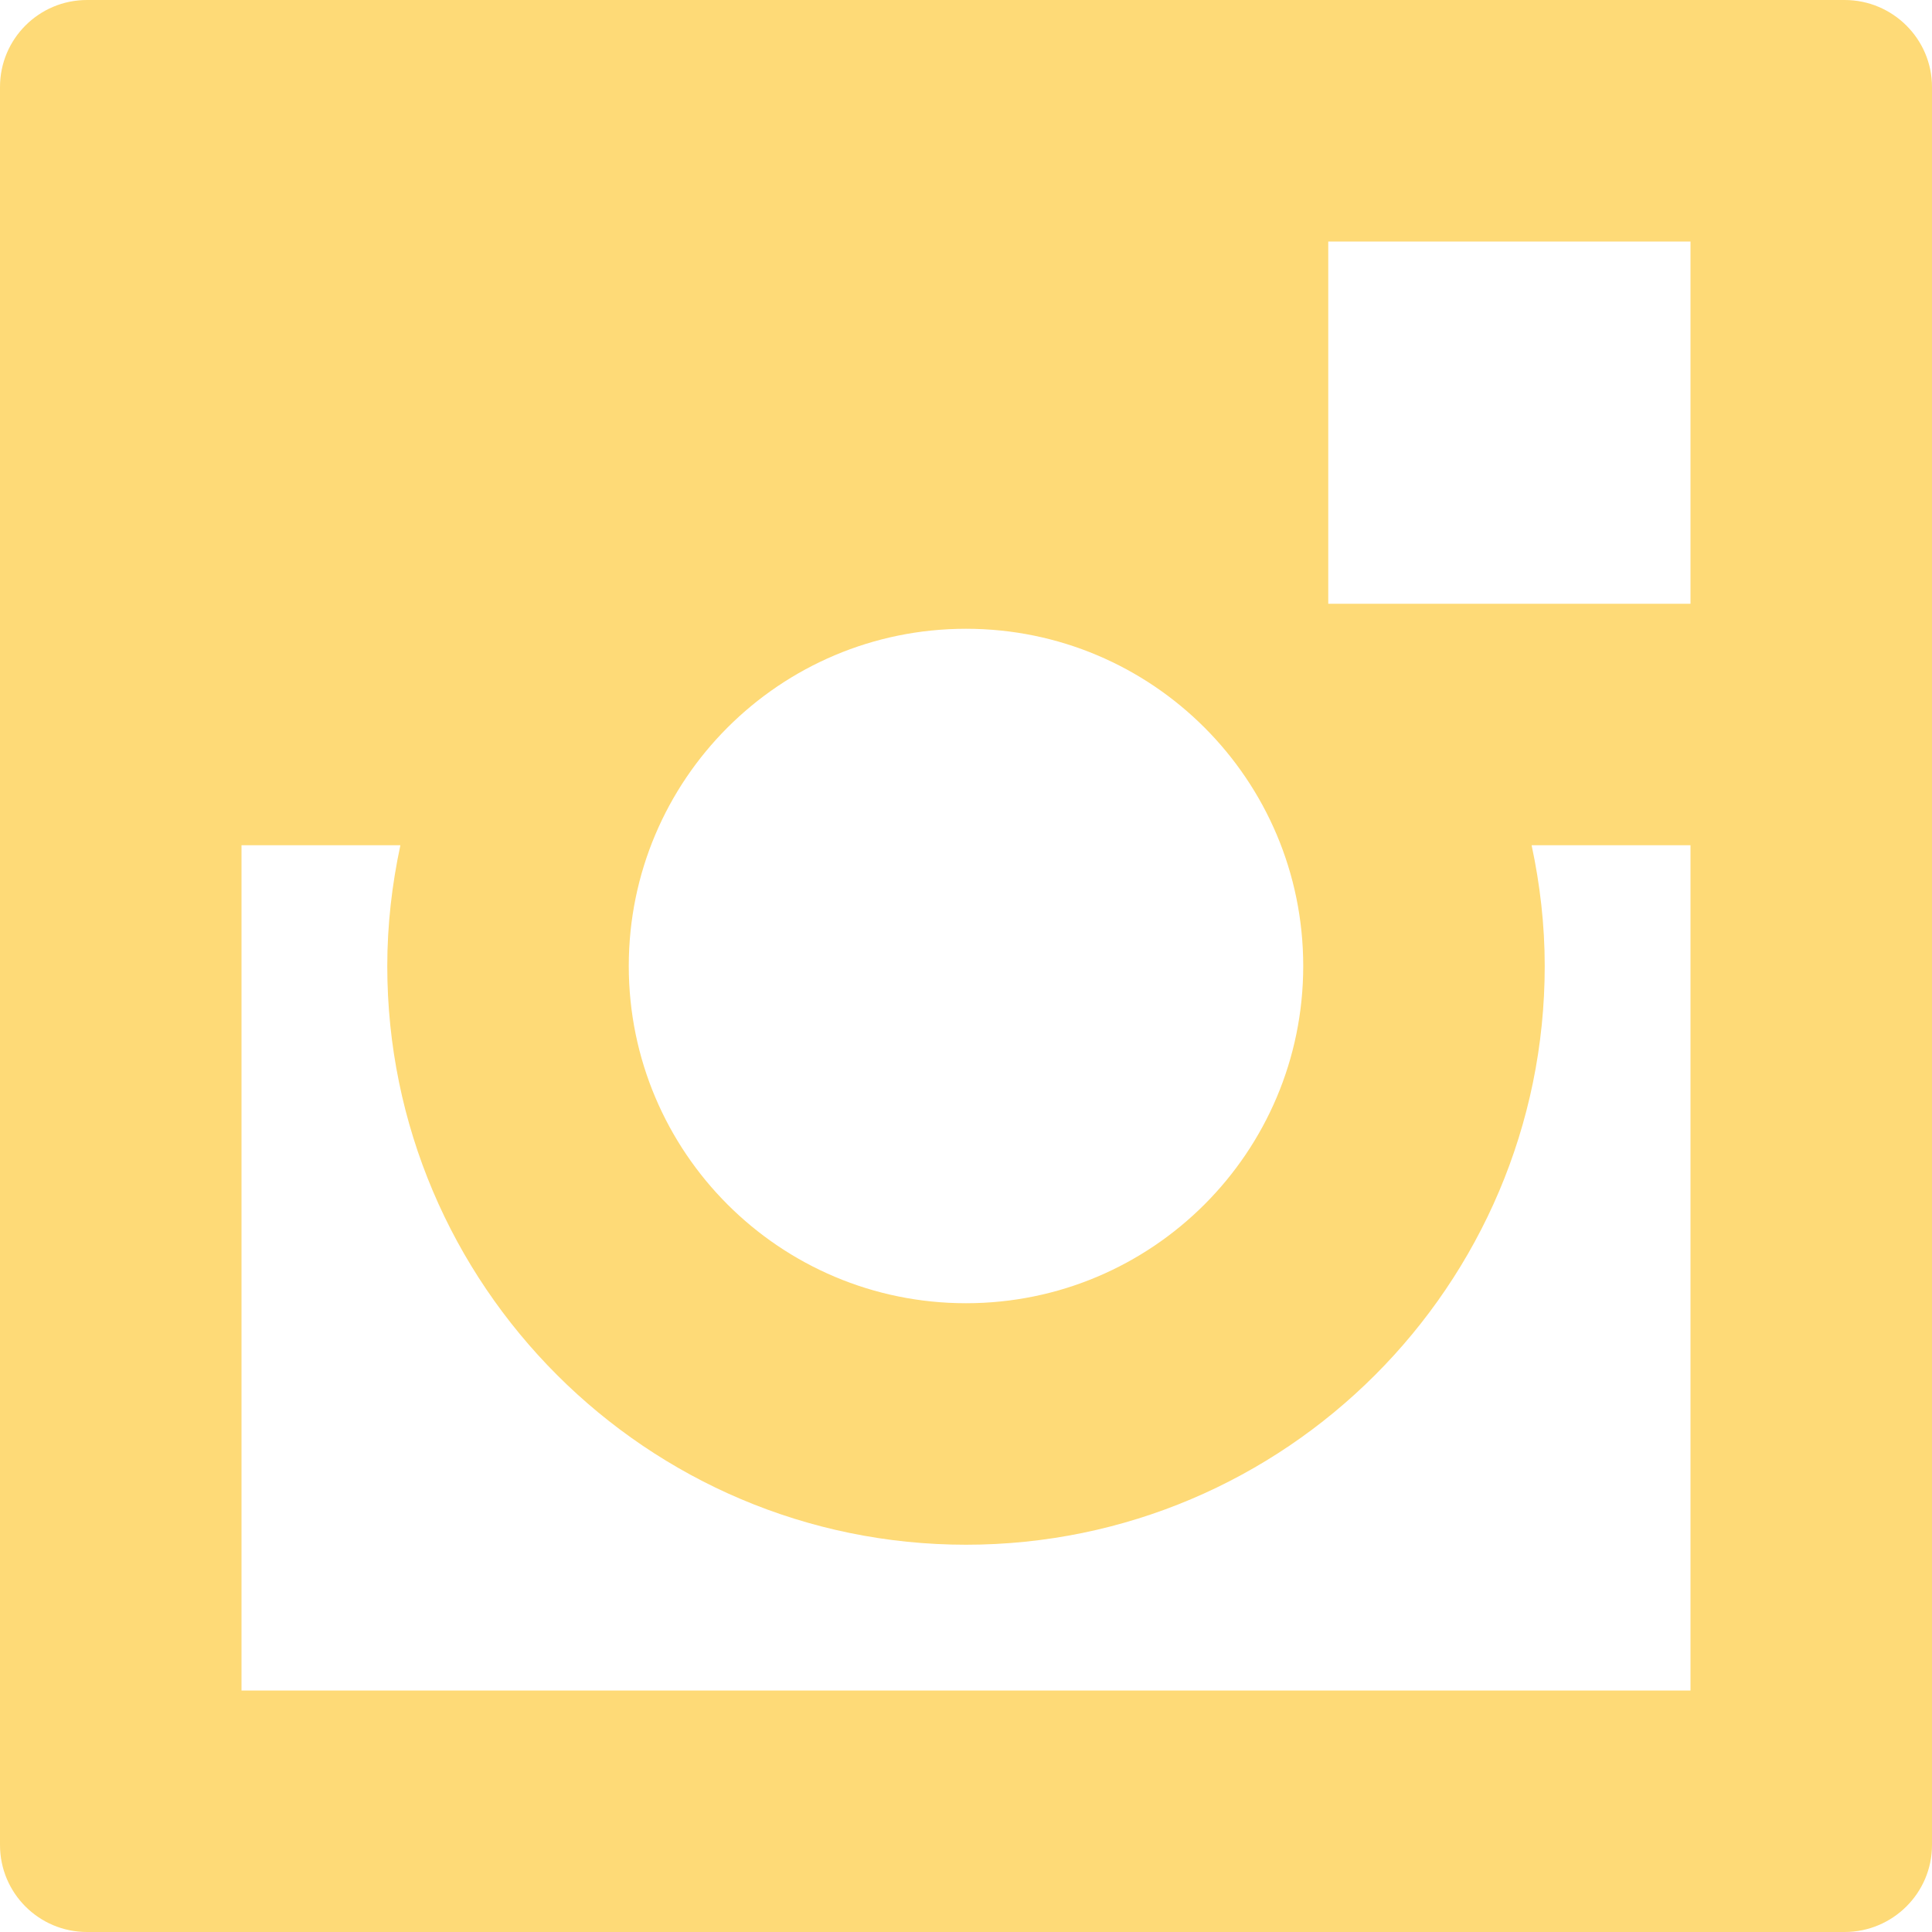
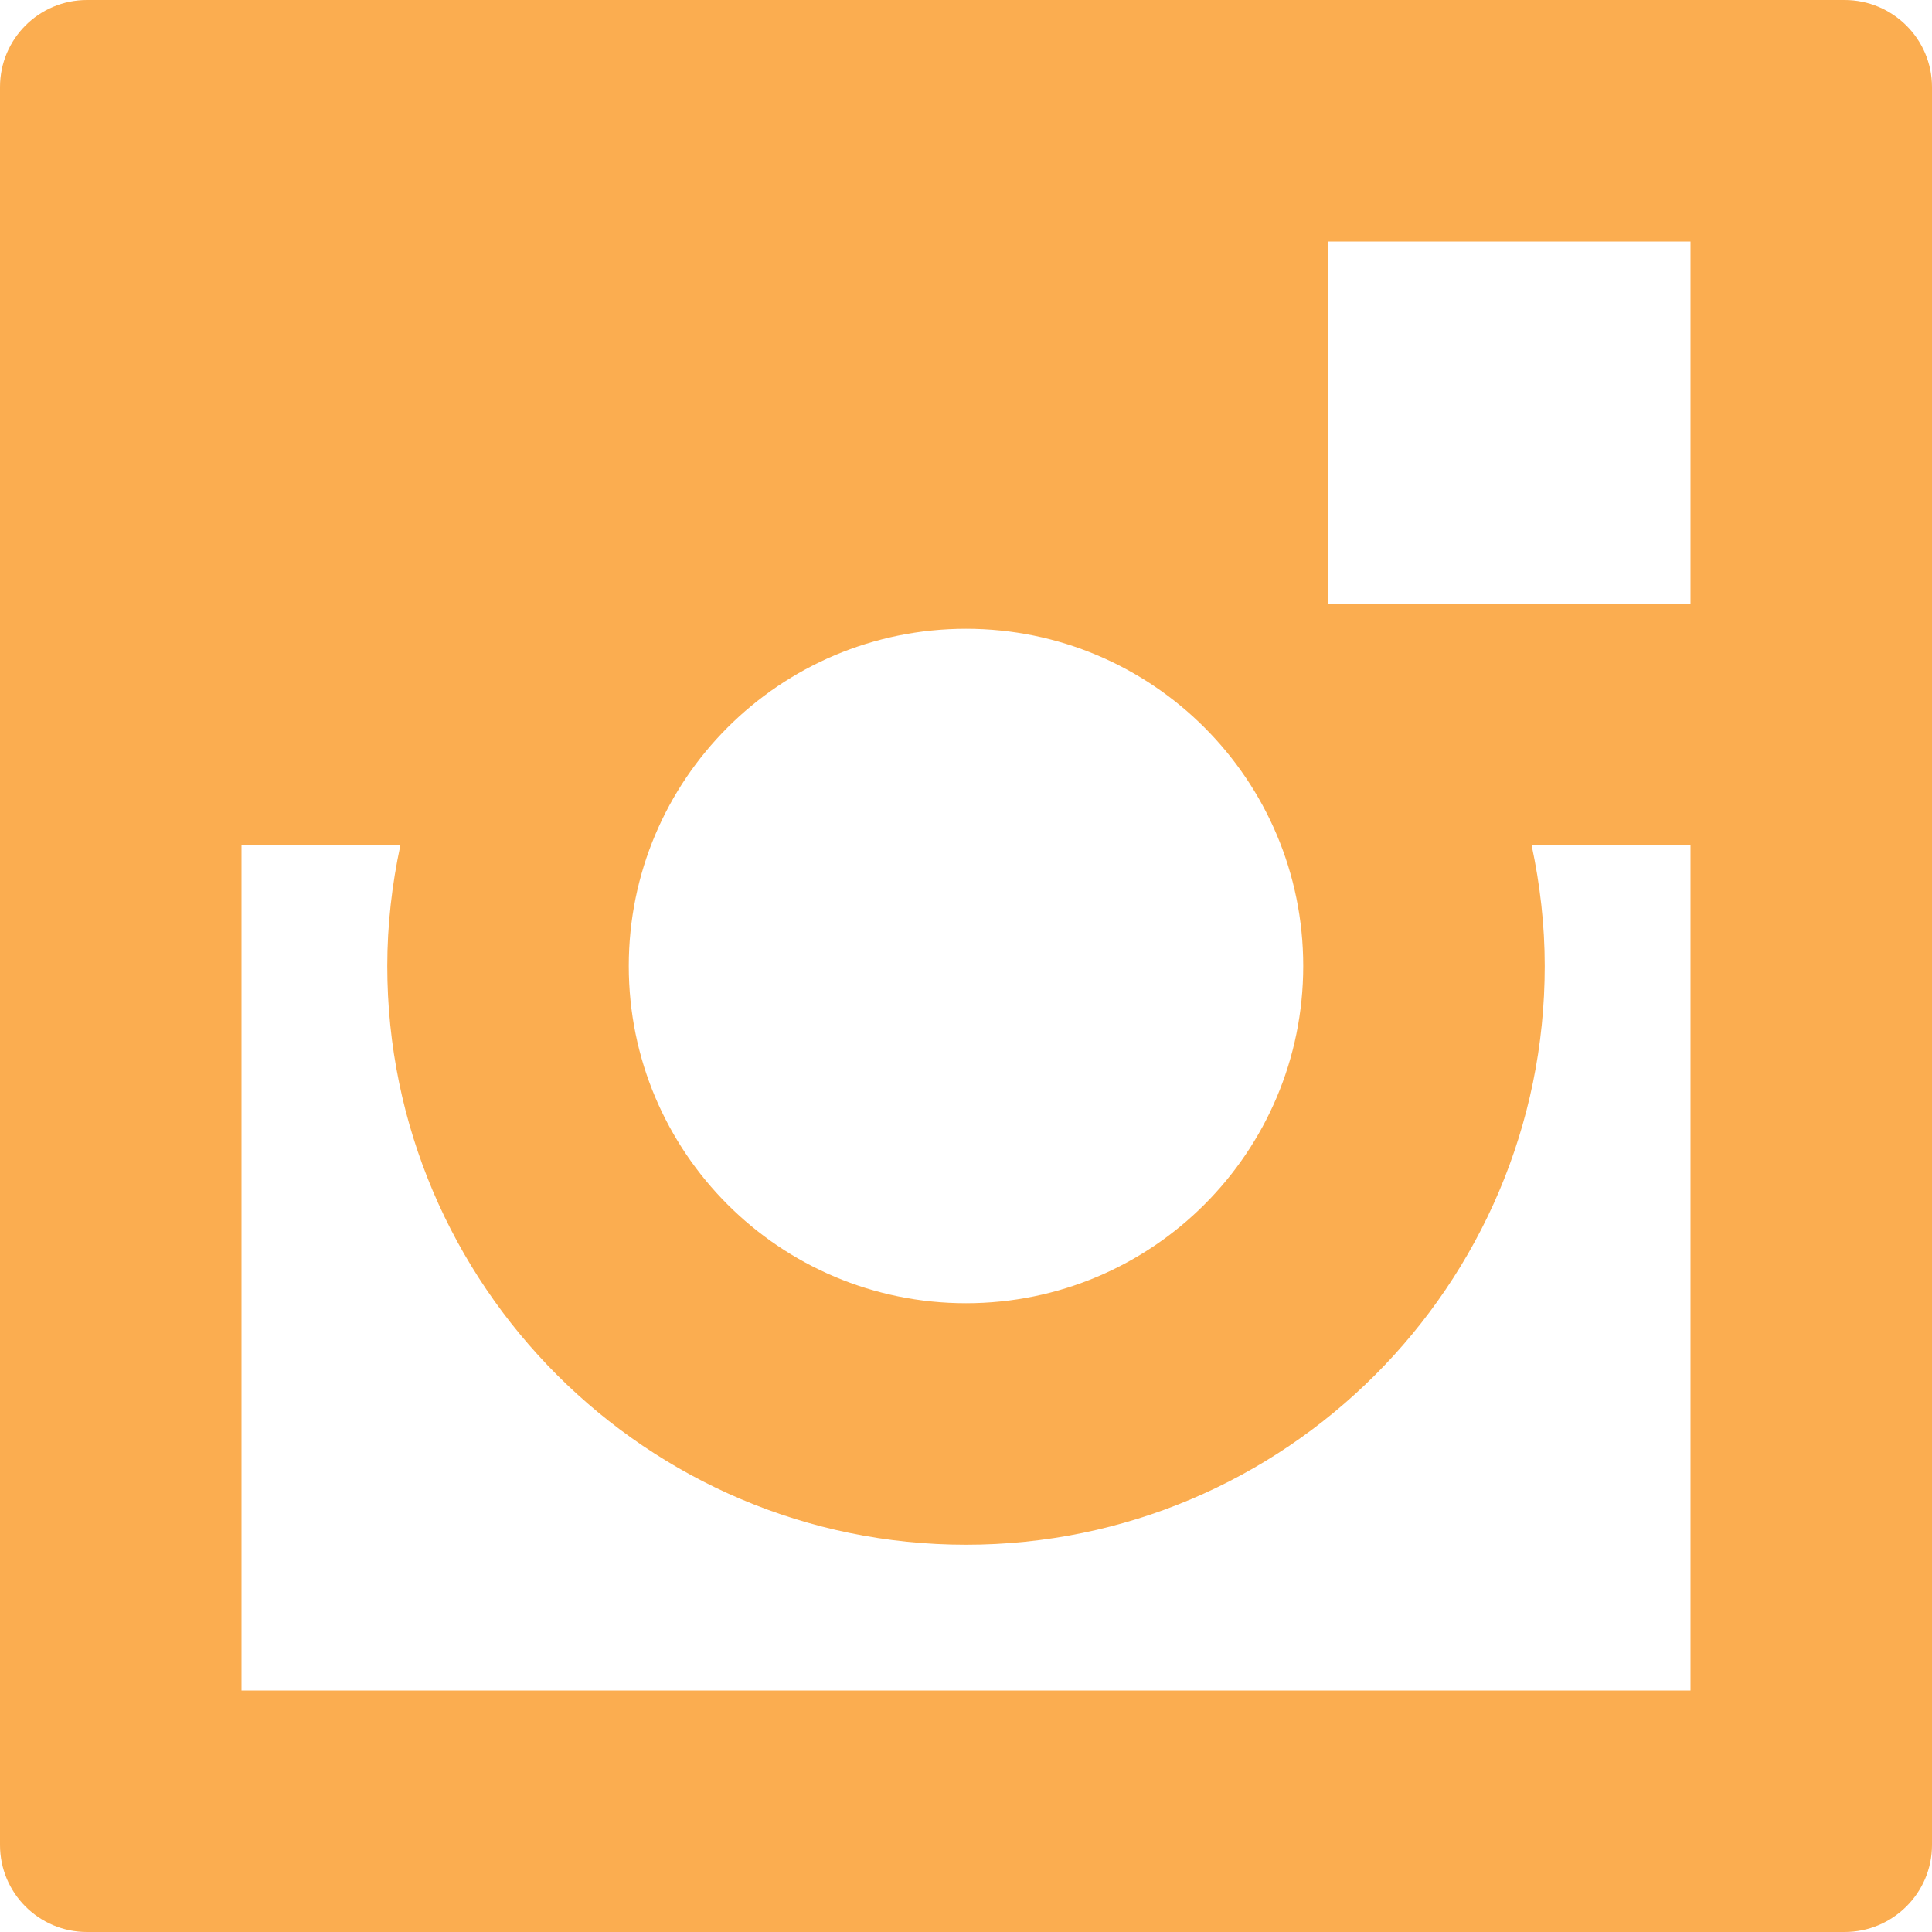
<svg xmlns="http://www.w3.org/2000/svg" version="1.1" id="Capa_1" x="0px" y="0px" viewBox="0 0 486.4 486.4" style="enable-background:new 0 0 486.4 486.4;" xml:space="preserve">
  <style type="text/css">
- 	.st0{fill:#FEDA77;}
+ 	.st0{fill:#fbad50;}
</style>
  <g>
    <g>
      <path class="st0" d="M464.4,0H21.9C9.8,0,0,9.8,0,21.9v442.6c0,12.1,9.8,21.9,21.9,21.9h442.5c12.1,0,22-9.8,22-21.9V21.9    C486.4,9.8,476.5,0,464.4,0z M243.2,158.3c46.9,0,84.9,38,84.9,84.9s-38,84.9-84.9,84.9s-84.9-38-84.9-84.9    S196.3,158.3,243.2,158.3z M425.6,425.6H60.8V212.8h40c-2.1,9.8-3.3,20-3.3,30.4c0,80.3,65.4,145.7,145.7,145.7    c80.3,0,145.7-65.3,145.7-145.7c0-10.4-1.2-20.6-3.3-30.4h40L425.6,425.6L425.6,425.6z M425.6,152h-91.2V60.8h91.2V152z" />
    </g>
  </g>
</svg>
